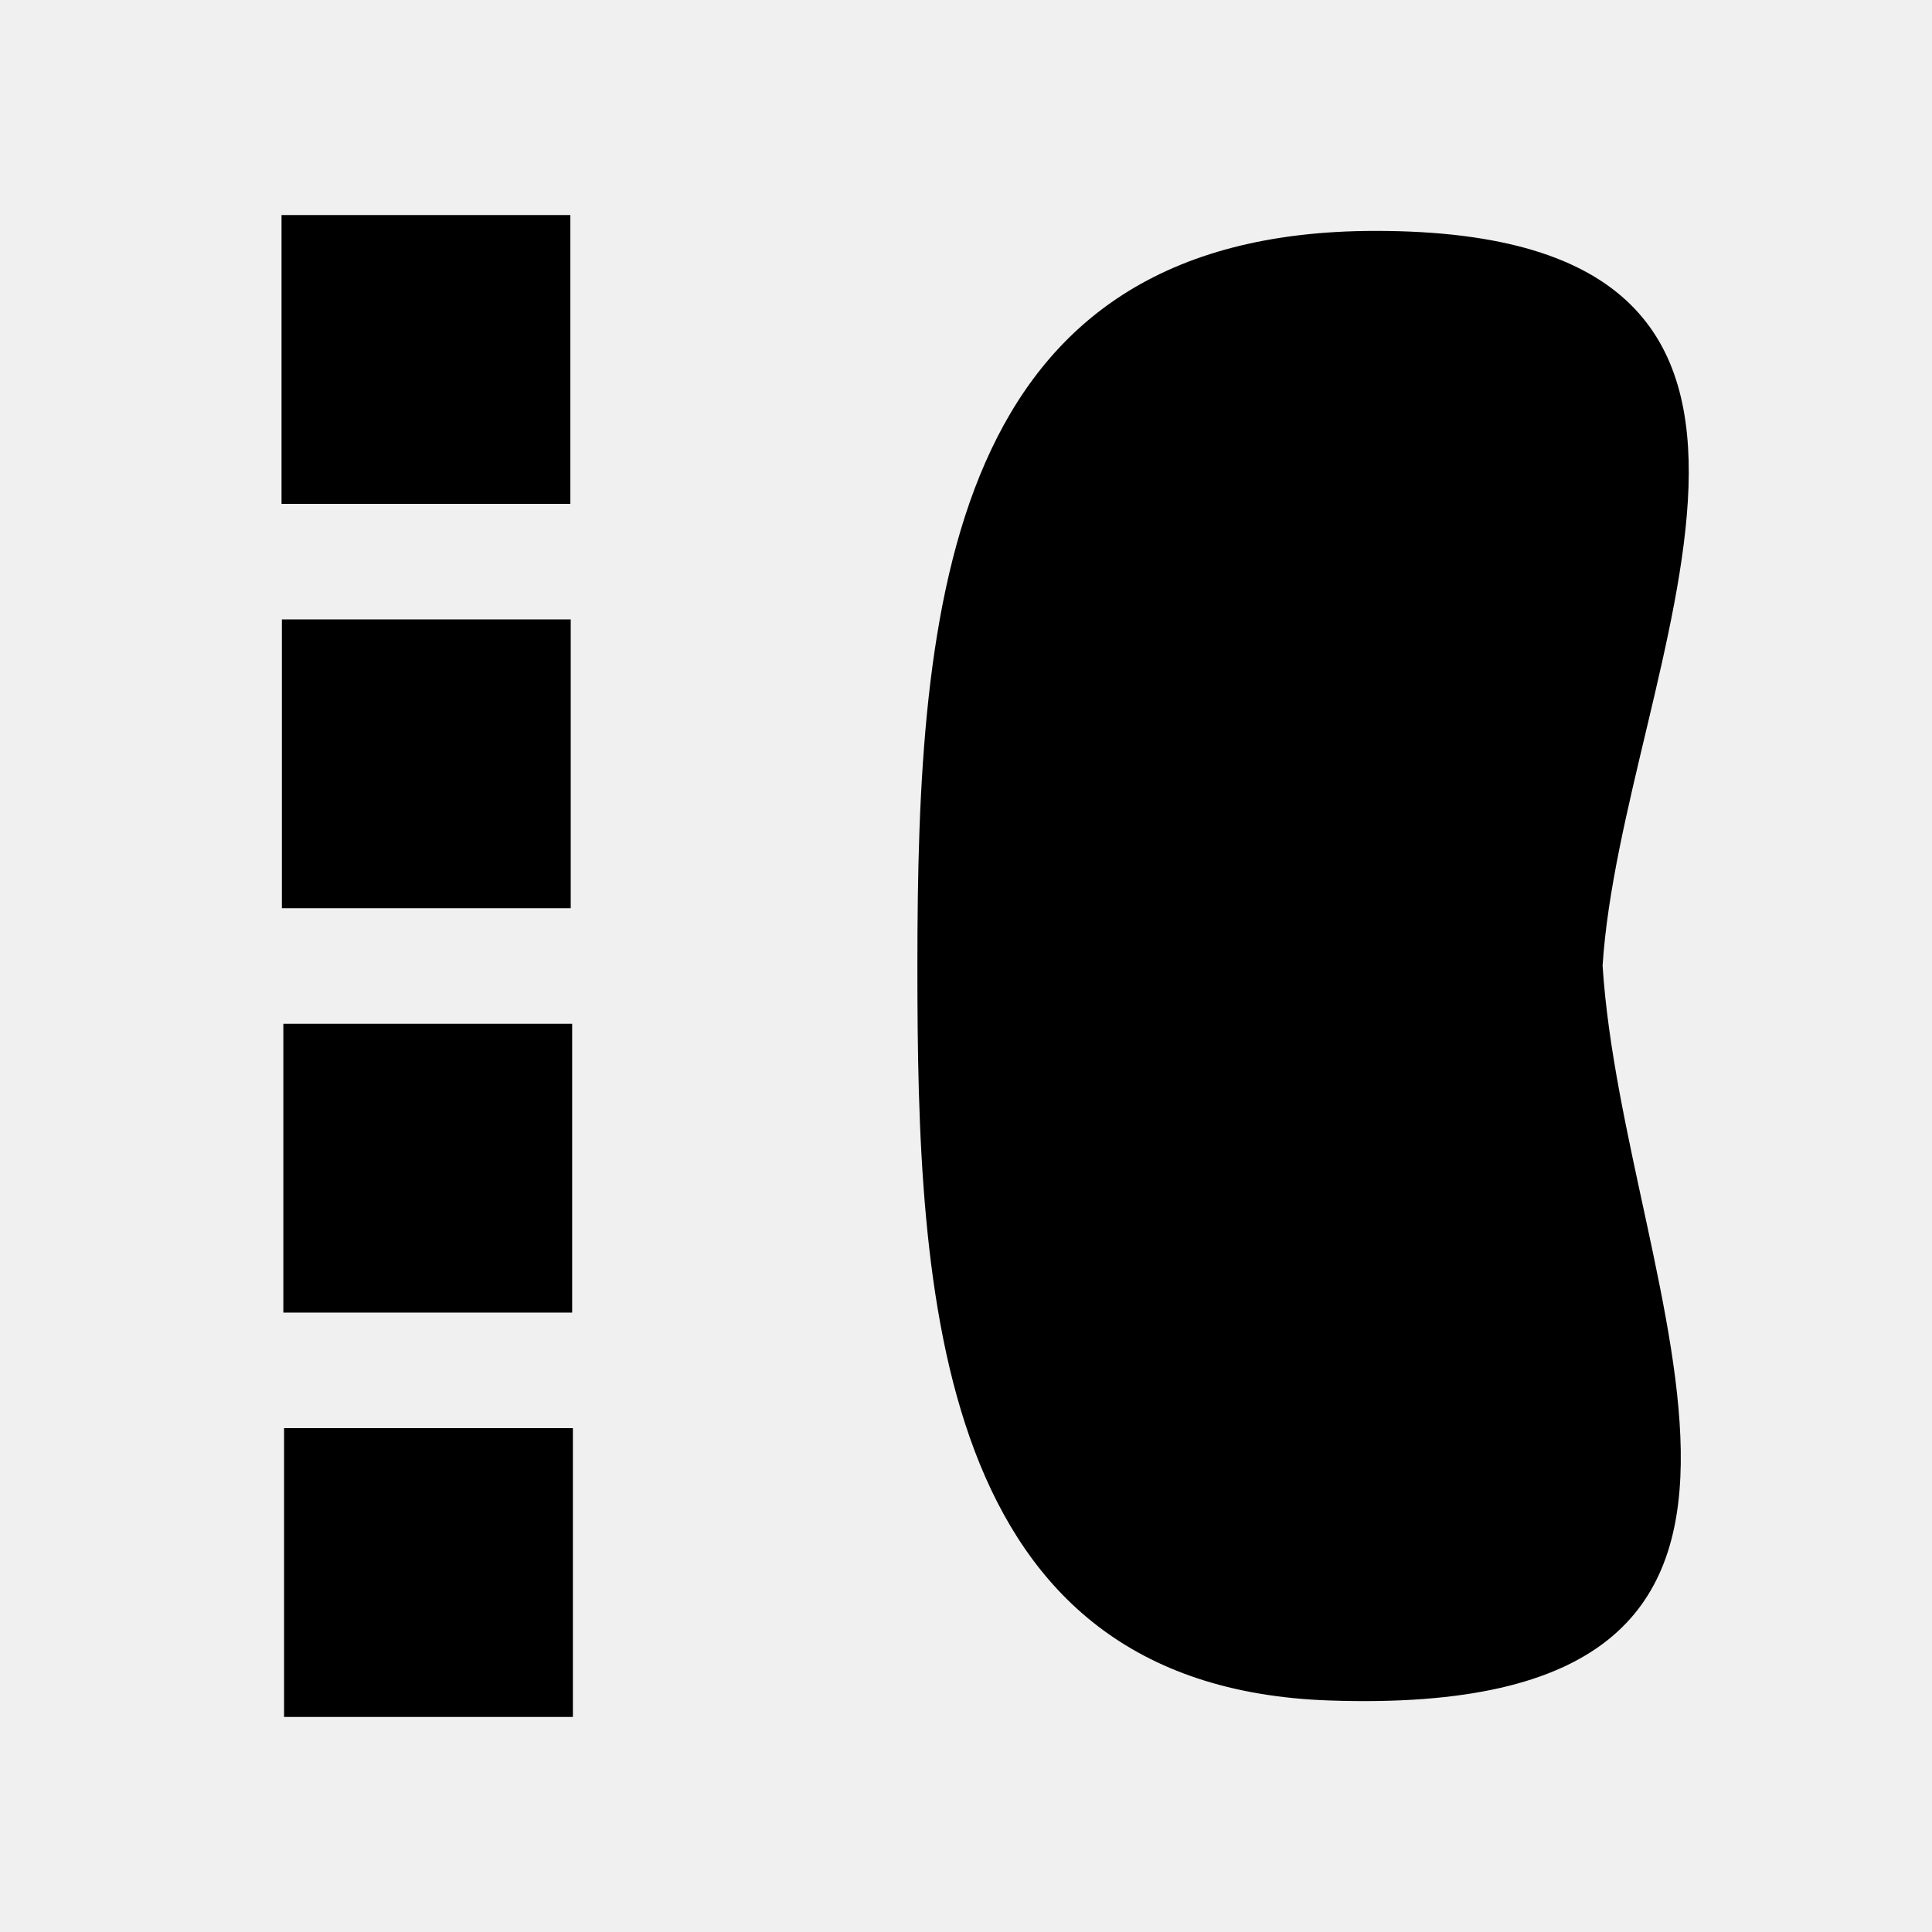
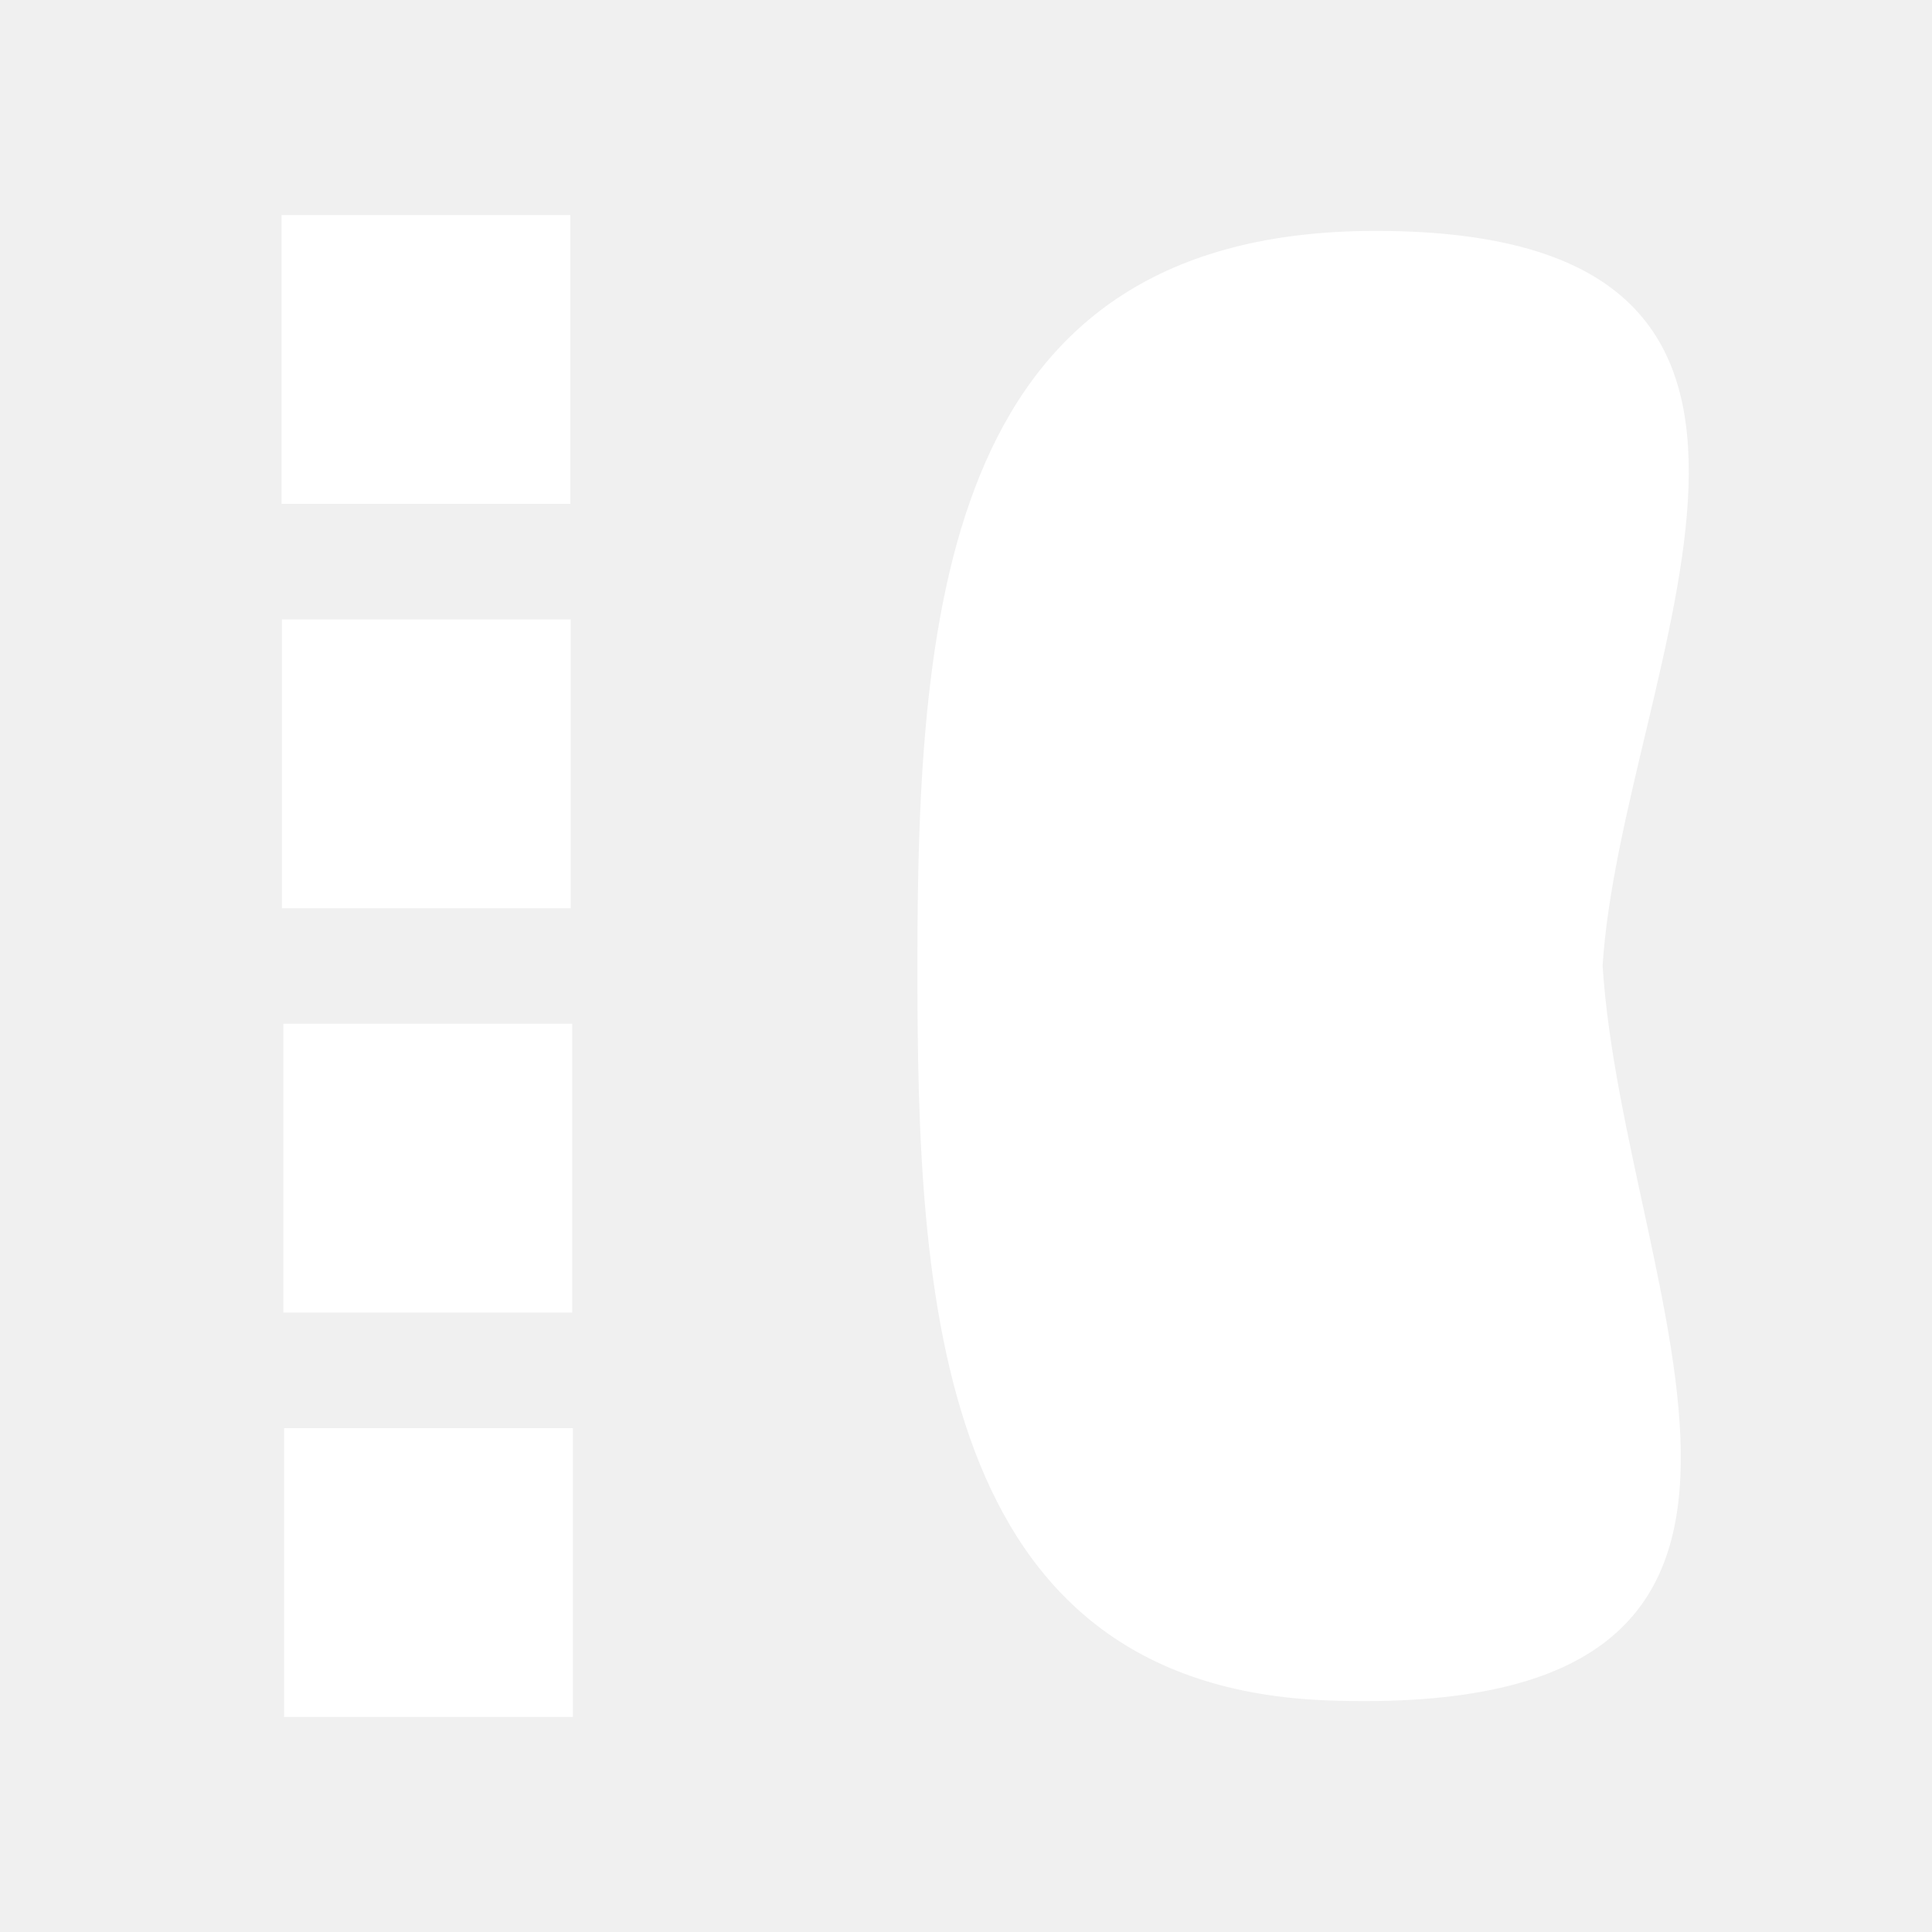
<svg xmlns="http://www.w3.org/2000/svg" version="1.1" id="Layer_1" x="0px" y="0px" width="500px" height="500px" viewBox="0 0 500 500" enable-background="new 0 0 500 500" xml:space="preserve">
-   <rect x="72.955" y="160.303" fill="#000000" width="74.748" height="74.747" />
-   <rect x="73.328" y="264.949" fill="#000000" width="74.748" height="74.747" />
-   <rect x="73.516" y="369.595" fill="#000000" width="74.747" height="74.748" />
-   <rect x="72.861" y="55.657" fill="#000000" width="74.747" height="74.748" />
-   <path fill="#000000" d="M414.75,249.918c4.929-76.658,73.935-190.163-58.733-190.163c-111.138,0-118.596,96.192-118.596,190.163  c0,84.969,4.044,186.586,106.526,190.163C486.819,445.067,420.228,335.106,414.75,249.918z" />
+   <rect x="72.955" y="160.303" fill="#ffffff" width="74.748" height="74.747" />
+   <rect x="73.328" y="264.949" fill="#ffffff" width="74.748" height="74.747" />
+   <rect x="73.516" y="369.595" fill="#ffffff" width="74.747" height="74.748" />
+   <rect x="72.861" y="55.657" fill="#ffffff" width="74.747" height="74.748" />
+   <path fill="#ffffff" d="M414.75,249.918c4.929-76.658,73.935-190.163-58.733-190.163c-111.138,0-118.596,96.192-118.596,190.163  c0,84.969,4.044,186.586,106.526,190.163C486.819,445.067,420.228,335.106,414.75,249.918z" />
</svg>
